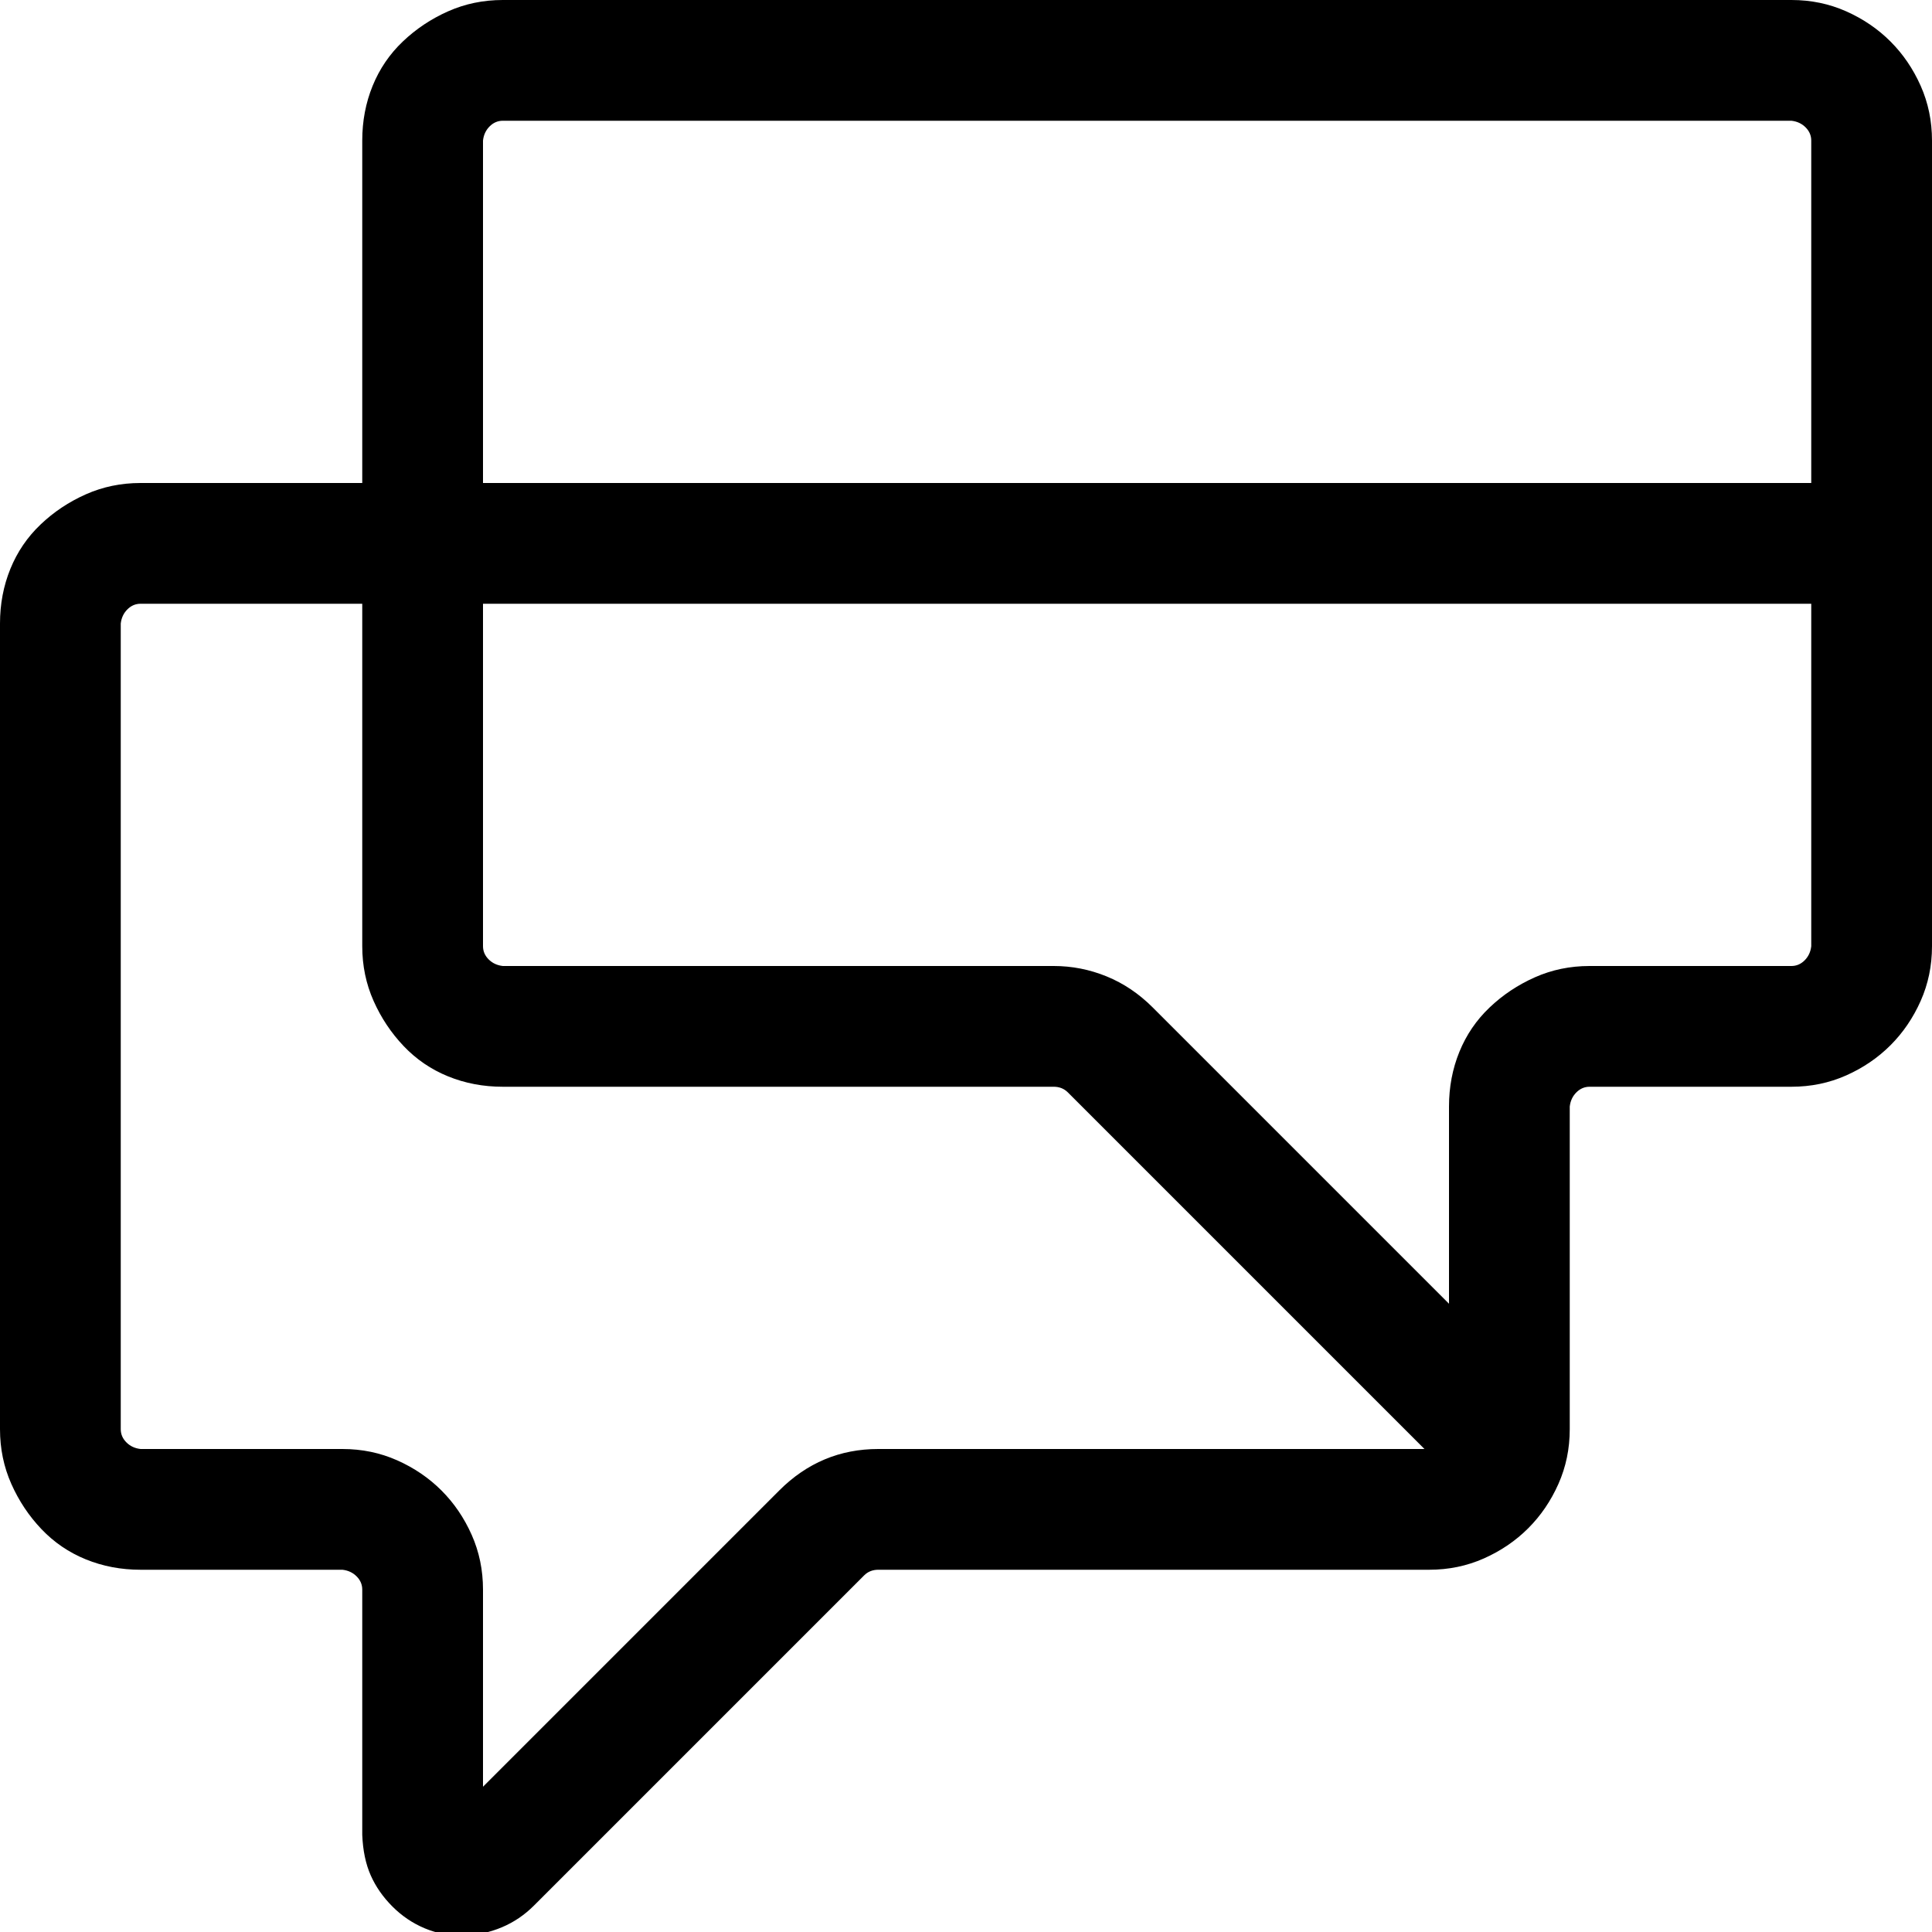
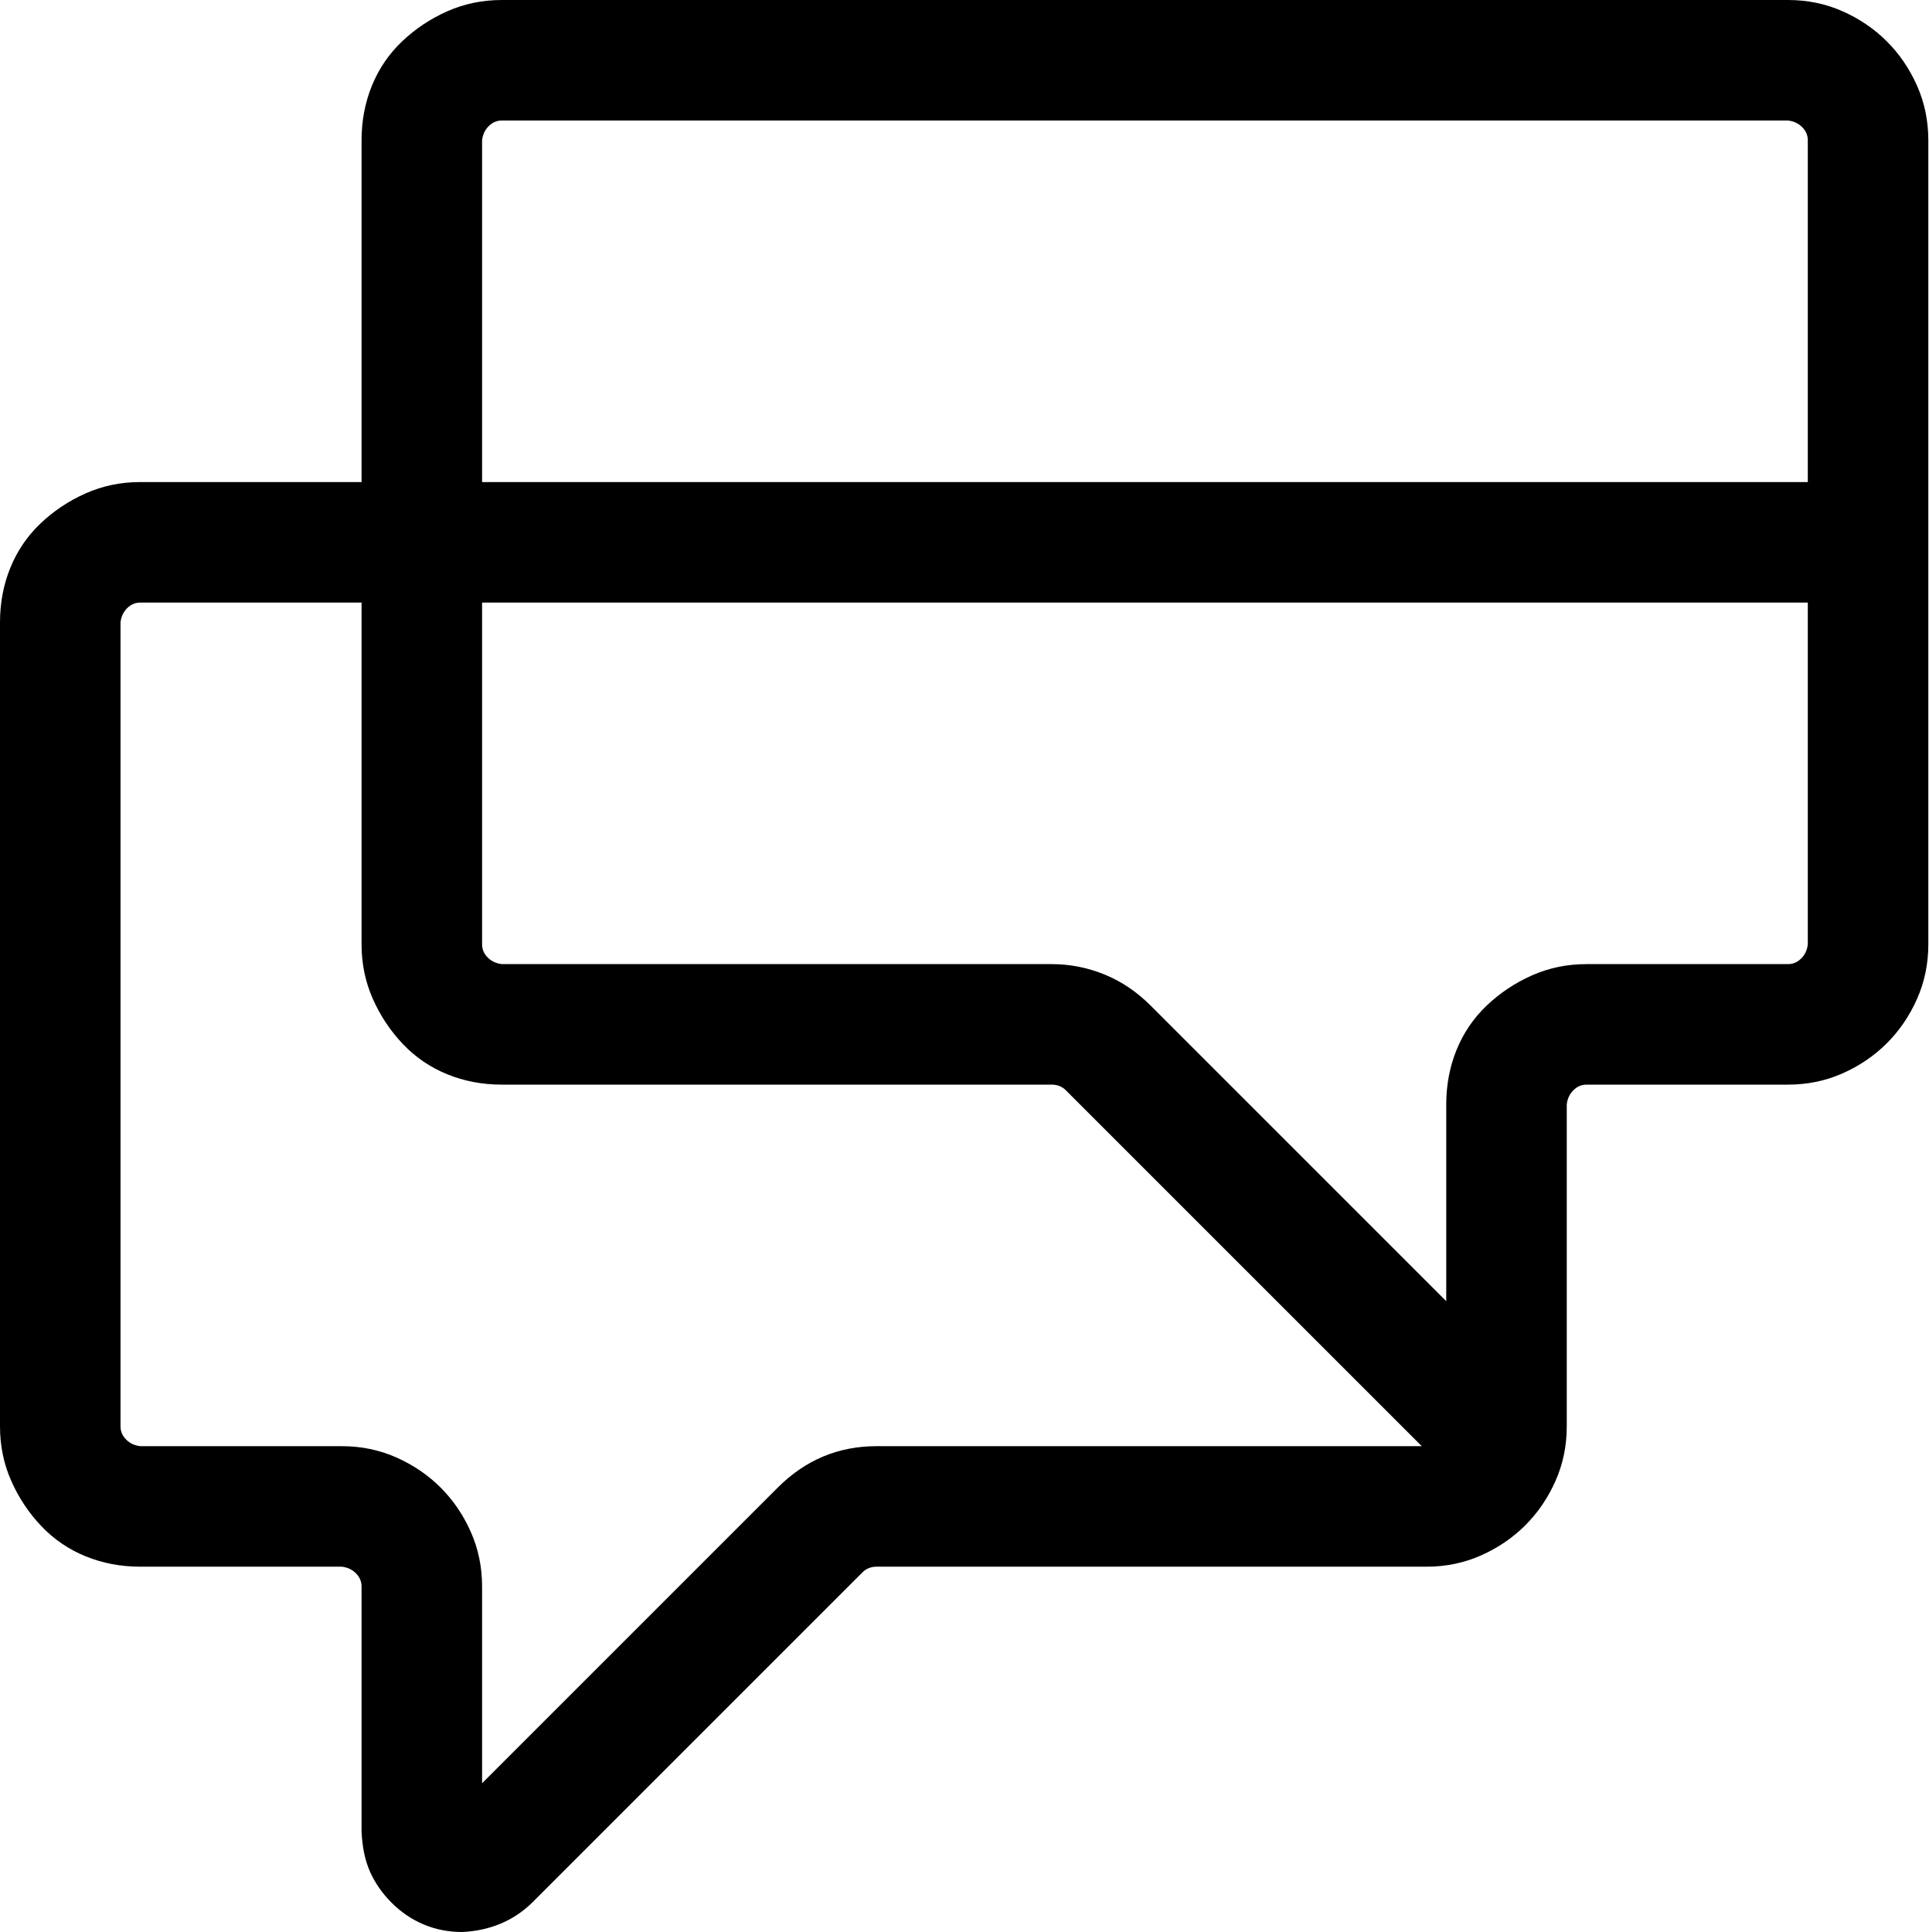
- <svg xmlns="http://www.w3.org/2000/svg" viewBox="0 0 2048 2048">
-   <path d="M1899 0q31 0 58 12t47 32 32 47 12 58v854q0 31-12 58t-32 47-47 32-58 12h-214q-8 0-14 6t-7 15v342q0 31-12 58t-32 47-47 32-58 12H931q-9 0-15 6l-350 350q-15 15-34 23t-41 9q-22 0-41-8t-34-23-23-33-9-43v-260q0-8-6-14t-15-7H149q-31 0-58-11t-47-32-32-48-12-58V661q0-31 11-58t32-47 48-32 58-12h235V149q0-31 11-58t32-47 48-32 58-12h1366zm-389 1536l-378-378q-6-6-15-6H533q-31 0-58-11t-47-32-32-48-12-58V640H149q-8 0-14 6t-7 15v854q0 8 6 14t15 7h214q31 0 58 12t47 32 32 47 12 58v209l314-314q44-44 105-44h579zm410-533V640H512v363q0 8 6 14t15 7h584q29 0 56 11t49 33l314 314v-209q0-31 11-58t32-47 48-32 58-12h214q8 0 14-6t7-15zm0-491V149q0-8-6-14t-15-7H533q-8 0-14 6t-7 15v363h1408z" />
+ <svg xmlns="http://www.w3.org/2000/svg" viewBox="0 0 2048 2052" version="1.1" id="svg1014" width="2048" height="2052">
+   <defs id="defs1018" />
+   <path d="m 1899,0 q 31,0 58,12 27,12 47,32 20,20 32,47 12,27 12,58 v 854 q 0,31 -12,58 -12,27 -32,47 -20,20 -47,32 -27,12 -58,12 h -214 q -8,0 -14,6 -6,6 -7,15 v 342 q 0,31 -12,58 -12,27 -32,47 -20,20 -47,32 -27,12 -58,12 H 931 q -9,0 -15,6 l -350,350 q -15,15 -34,23 -19,8 -41,9 -22,0 -41,-8 -19,-8 -34,-23 -15,-15 -23,-33 -8,-18 -9,-43 v -260 q 0,-8 -6,-14 -6,-6 -15,-7 H 149 q -31,0 -58,-11 Q 64,1642 44,1621 24,1600 12,1573 0,1546 0,1515 V 661 q 0,-31 11,-58 11,-27 32,-47 21,-20 48,-32 27,-12 58,-12 H 384 V 149 q 0,-31 11,-58 11,-27 32,-47 21,-20 48,-32 27,-12 58,-12 z m -389,1536 -378,-378 q -6,-6 -15,-6 H 533 q -31,0 -58,-11 -27,-11 -47,-32 -20,-21 -32,-48 -12,-27 -12,-58 V 640 H 149 q -8,0 -14,6 -6,6 -7,15 v 854 q 0,8 6,14 6,6 15,7 h 214 q 31,0 58,12 27,12 47,32 20,20 32,47 12,27 12,58 v 209 l 314,-314 q 44,-44 105,-44 z m 410,-533 V 640 H 512 v 363 q 0,8 6,14 6,6 15,7 h 584 q 29,0 56,11 27,11 49,33 l 314,314 v -209 q 0,-31 11,-58 11,-27 32,-47 21,-20 48,-32 27,-12 58,-12 h 214 q 8,0 14,-6 6,-6 7,-15 z m 0,-491 V 149 q 0,-8 -6,-14 -6,-6 -15,-7 H 533 q -8,0 -14,6 -6,6 -7,15 v 363 z" id="path1012" />
</svg>
